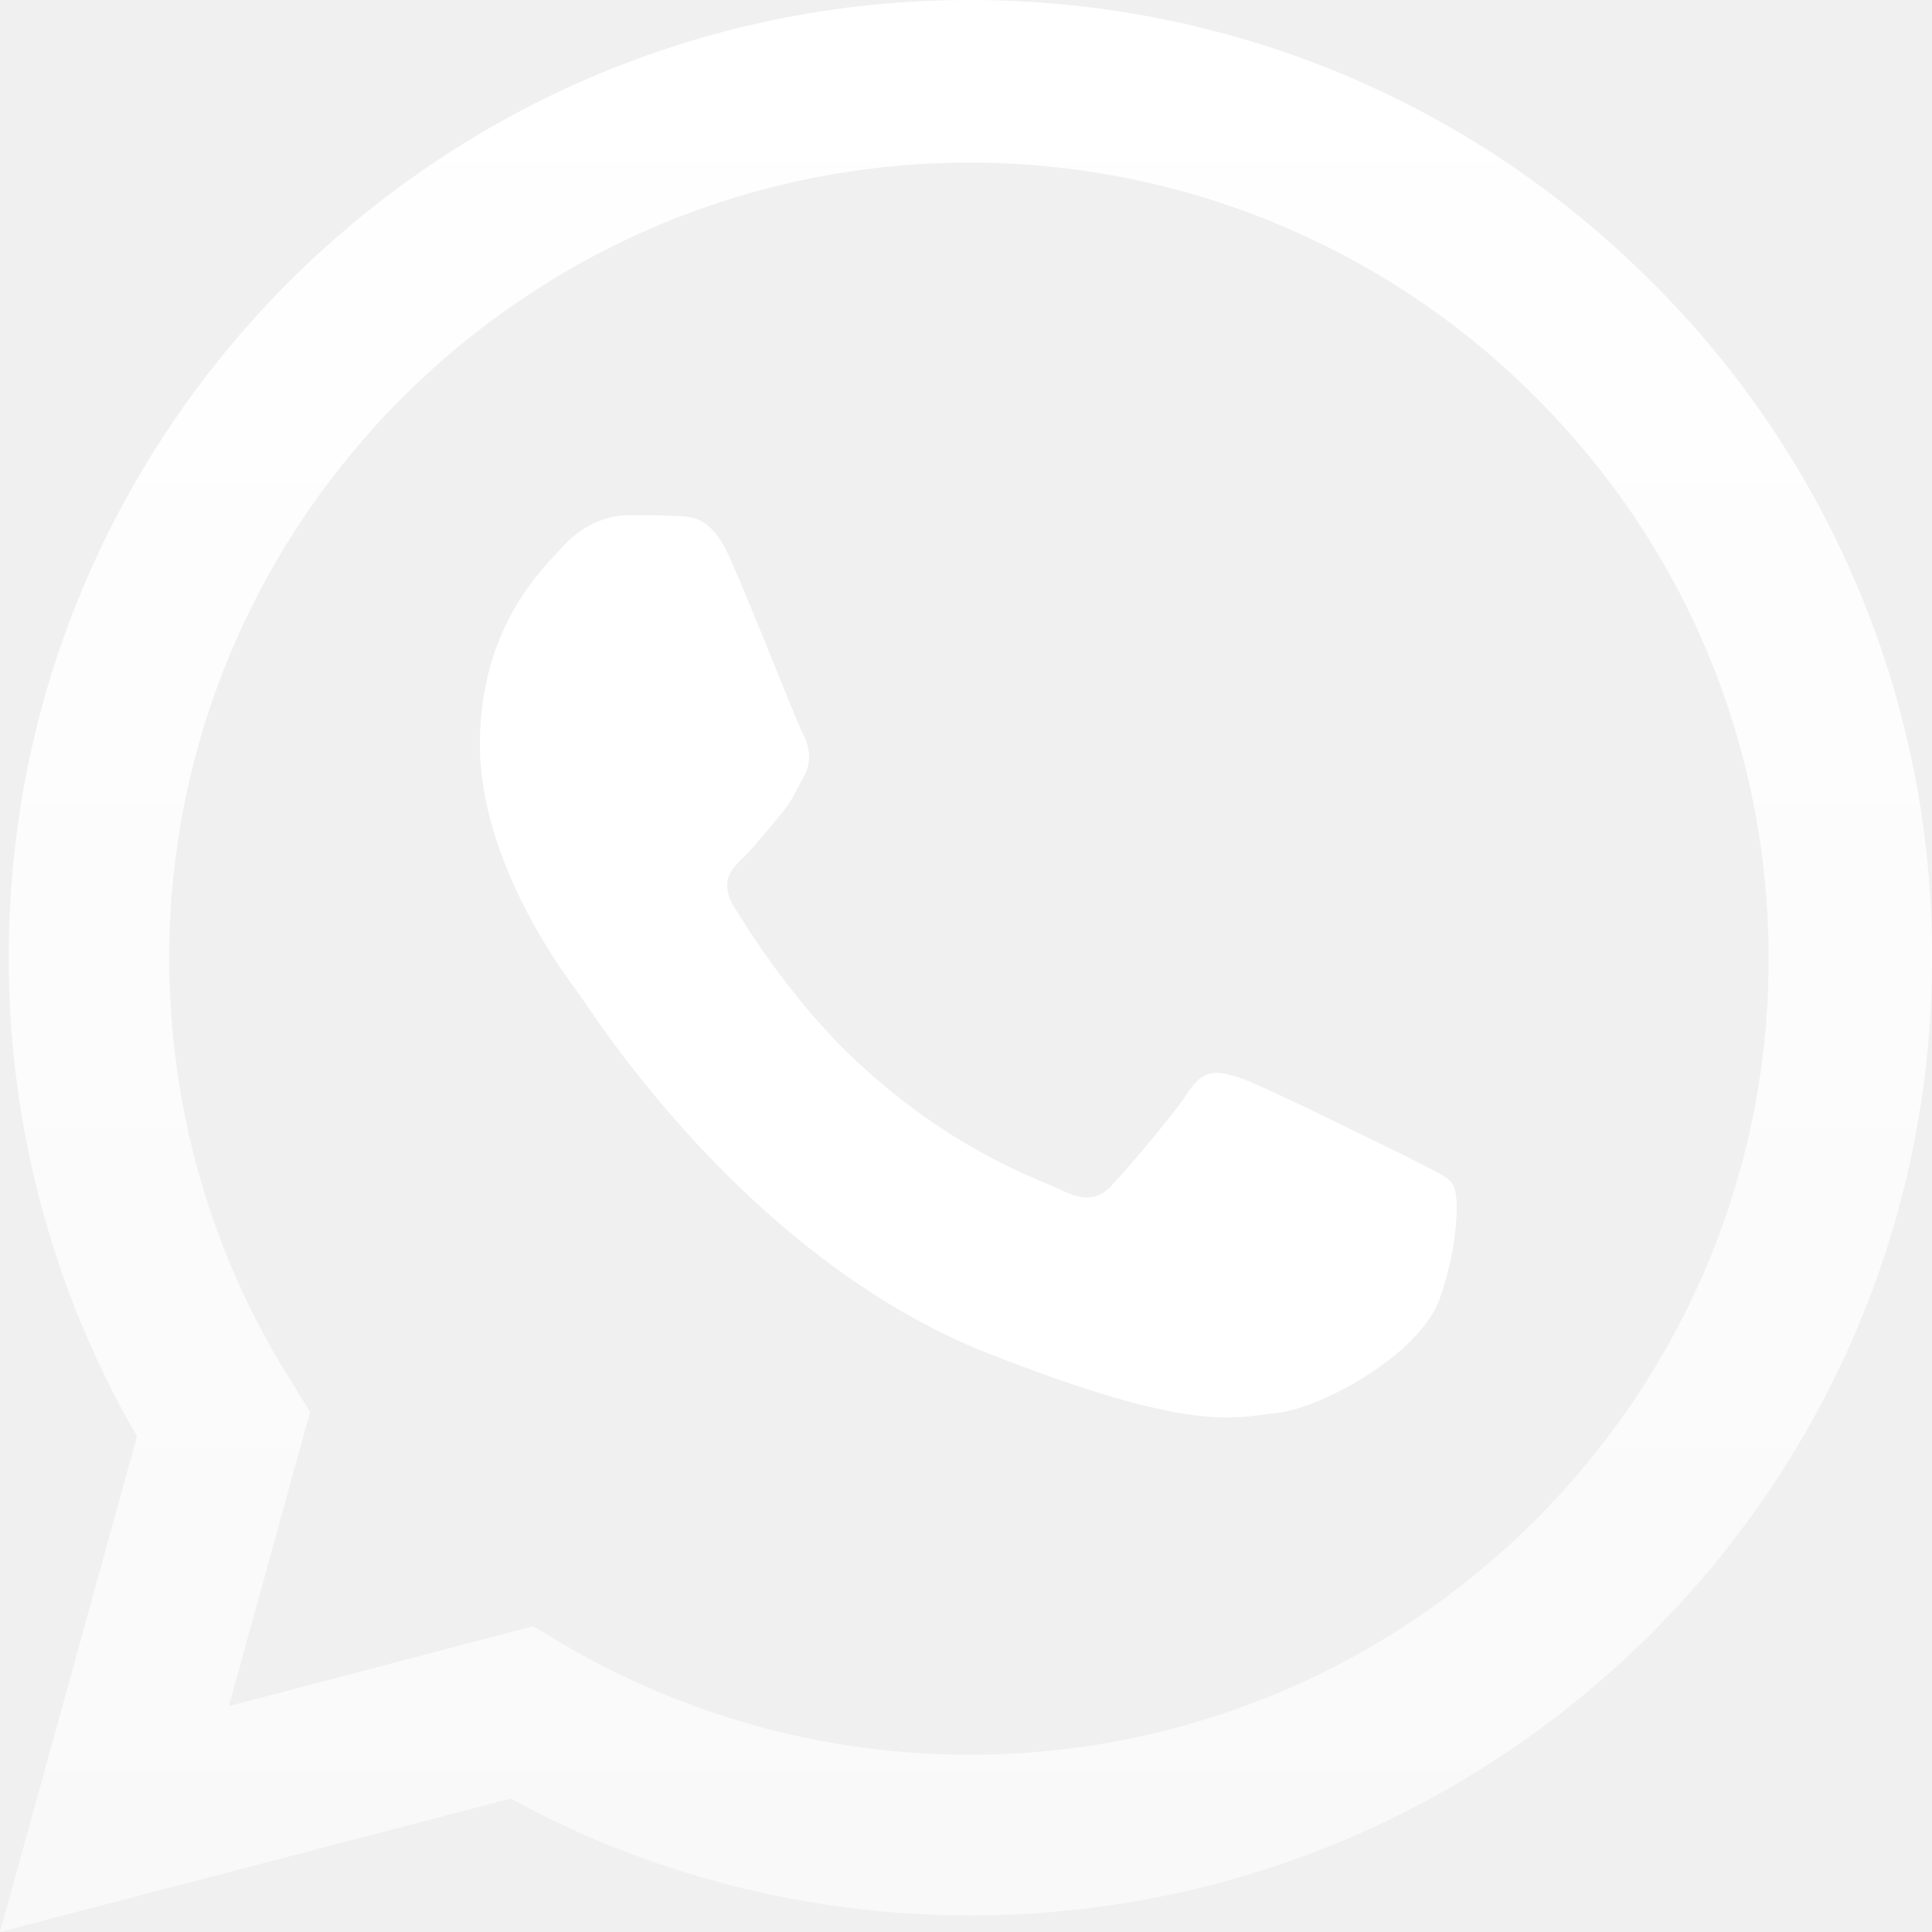
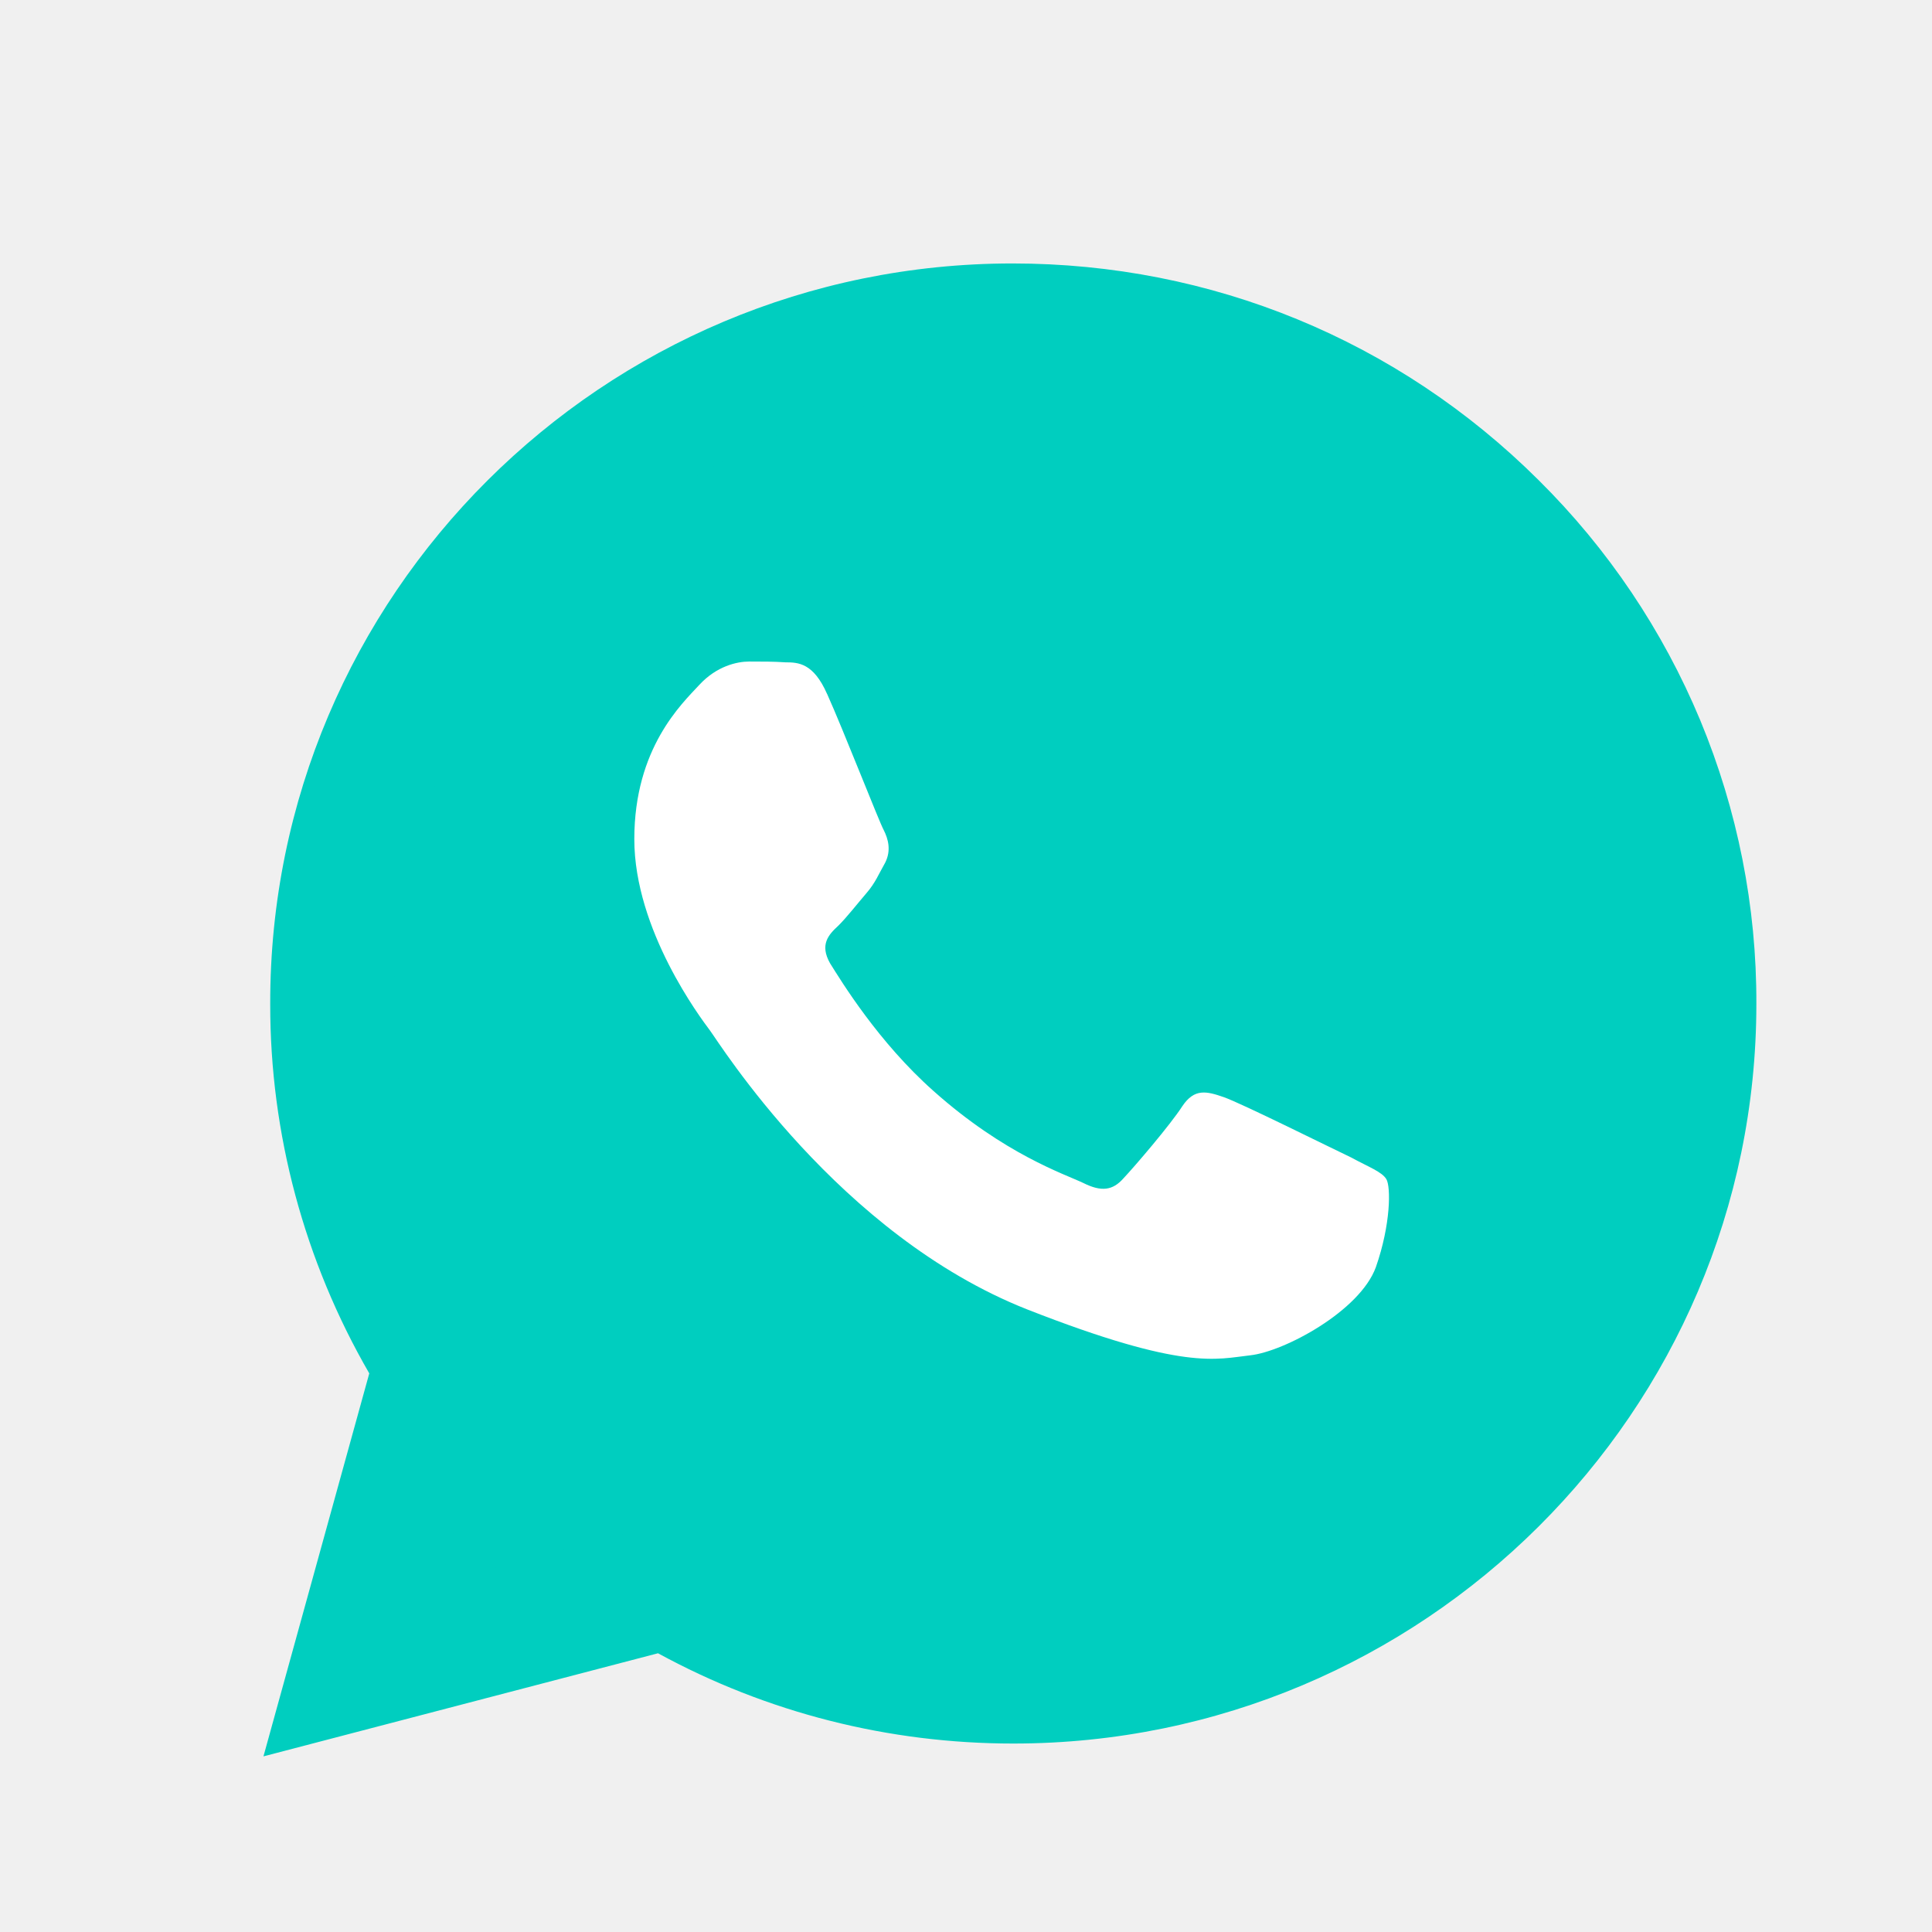
<svg xmlns="http://www.w3.org/2000/svg" width="22" height="22" viewBox="0 0 22 22" fill="none">
-   <path d="M0 22L1.56 16.356C0.601 14.7 0.098 12.823 0.1 10.912C0.089 4.89 5.002 0 11.039 0C13.968 0 16.72 1.131 18.792 3.194C19.813 4.205 20.622 5.408 21.173 6.733C21.724 8.057 22.005 9.478 22 10.912C22 16.922 17.087 21.811 11.05 21.811C9.212 21.811 7.419 21.357 5.815 20.481L0 22ZM6.071 18.518L6.405 18.718C7.808 19.544 9.408 19.981 11.039 19.982C16.052 19.982 20.14 15.913 20.14 10.922C20.14 8.505 19.193 6.221 17.477 4.514C16.634 3.669 15.63 2.999 14.525 2.542C13.42 2.085 12.235 1.851 11.039 1.852C6.015 1.852 1.927 5.921 1.927 10.912C1.927 12.619 2.406 14.294 3.319 15.735L3.531 16.079L2.606 19.428L6.07 18.518H6.071Z" fill="url(#paint0_linear_1019_698)" />
-   <path fill-rule="evenodd" clip-rule="evenodd" d="M8.306 6.343C8.105 5.888 7.882 5.877 7.693 5.877C7.526 5.866 7.347 5.866 7.158 5.866C6.98 5.866 6.679 5.932 6.423 6.21C6.167 6.487 5.465 7.141 5.465 8.483C5.465 9.825 6.445 11.122 6.579 11.299C6.712 11.477 8.472 14.315 11.257 15.413C13.575 16.323 14.042 16.145 14.543 16.089C15.044 16.034 16.158 15.435 16.393 14.792C16.615 14.16 16.615 13.606 16.549 13.495C16.482 13.384 16.292 13.317 16.025 13.173C15.746 13.04 14.41 12.375 14.153 12.286C13.897 12.197 13.719 12.153 13.541 12.419C13.363 12.697 12.839 13.306 12.673 13.484C12.516 13.661 12.349 13.683 12.082 13.55C11.803 13.418 10.923 13.129 9.876 12.197C9.063 11.476 8.517 10.579 8.35 10.313C8.194 10.035 8.328 9.891 8.473 9.758C8.595 9.636 8.751 9.437 8.885 9.281C9.018 9.125 9.063 9.004 9.163 8.826C9.252 8.649 9.208 8.483 9.141 8.35C9.074 8.228 8.55 6.886 8.306 6.342V6.343Z" fill="white" />
-   <defs>
-     <linearGradient id="paint0_linear_1019_698" x1="10.998" y1="22.003" x2="10.998" y2="0.003" gradientUnits="userSpaceOnUse">
-       <stop stop-color="#F9F9F9" />
-       <stop offset="1" stop-color="white" />
-     </linearGradient>
-   </defs>
+   <circle cx="11.5" cy="11.5" r="7.5" fill="#00CEBF" />
+   <path d="M4.5 18.5L5.5 16V15.5L8.5 17.5L4.5 18.5Z" fill="#00CEBF" />
+   <path d="M3 20L4.205 15.639C3.465 14.359 3.075 12.908 3.077 11.432C3.069 6.779 6.865 3 11.53 3C13.794 3 15.92 3.874 17.521 5.468C18.31 6.249 18.935 7.179 19.361 8.202C19.786 9.226 20.004 10.324 20 11.432C20 16.076 16.204 19.854 11.539 19.854C10.118 19.854 8.733 19.503 7.493 18.826L3 20ZM7.691 17.31L7.949 17.464C9.033 18.102 10.27 18.44 11.53 18.441C15.403 18.441 18.563 15.296 18.563 11.44C18.563 9.572 17.831 7.807 16.505 6.488C15.853 5.835 15.078 5.317 14.224 4.964C13.37 4.611 12.455 4.43 11.53 4.431C7.648 4.431 4.489 7.576 4.489 11.432C4.489 12.751 4.859 14.045 5.565 15.159L5.728 15.425L5.014 18.012L7.691 17.31Z" fill="#00CEBF" />
+   <path fill-rule="evenodd" clip-rule="evenodd" d="M9.418 7.902C9.263 7.55 9.091 7.542 8.944 7.542C8.815 7.533 8.677 7.533 8.531 7.533C8.394 7.533 8.161 7.584 7.963 7.799C7.765 8.013 7.223 8.518 7.223 9.555C7.223 10.592 7.98 11.594 8.083 11.732C8.187 11.869 9.546 14.062 11.698 14.911C13.489 15.613 13.851 15.476 14.238 15.433C14.625 15.39 15.486 14.928 15.667 14.43C15.838 13.942 15.838 13.514 15.787 13.428C15.736 13.343 15.589 13.291 15.383 13.179C15.167 13.077 14.135 12.563 13.937 12.494C13.739 12.425 13.601 12.391 13.463 12.597C13.325 12.811 12.921 13.282 12.792 13.419C12.671 13.556 12.542 13.574 12.336 13.471C12.12 13.368 11.44 13.145 10.632 12.425C10.003 11.868 9.581 11.175 9.452 10.969C9.331 10.755 9.435 10.643 9.547 10.54C9.642 10.446 9.762 10.292 9.865 10.172C9.969 10.052 10.003 9.958 10.081 9.821C10.149 9.683 10.115 9.555 10.063 9.452C10.011 9.358 9.607 8.321 9.418 7.901V7.902Z" fill="white" />
</svg>
